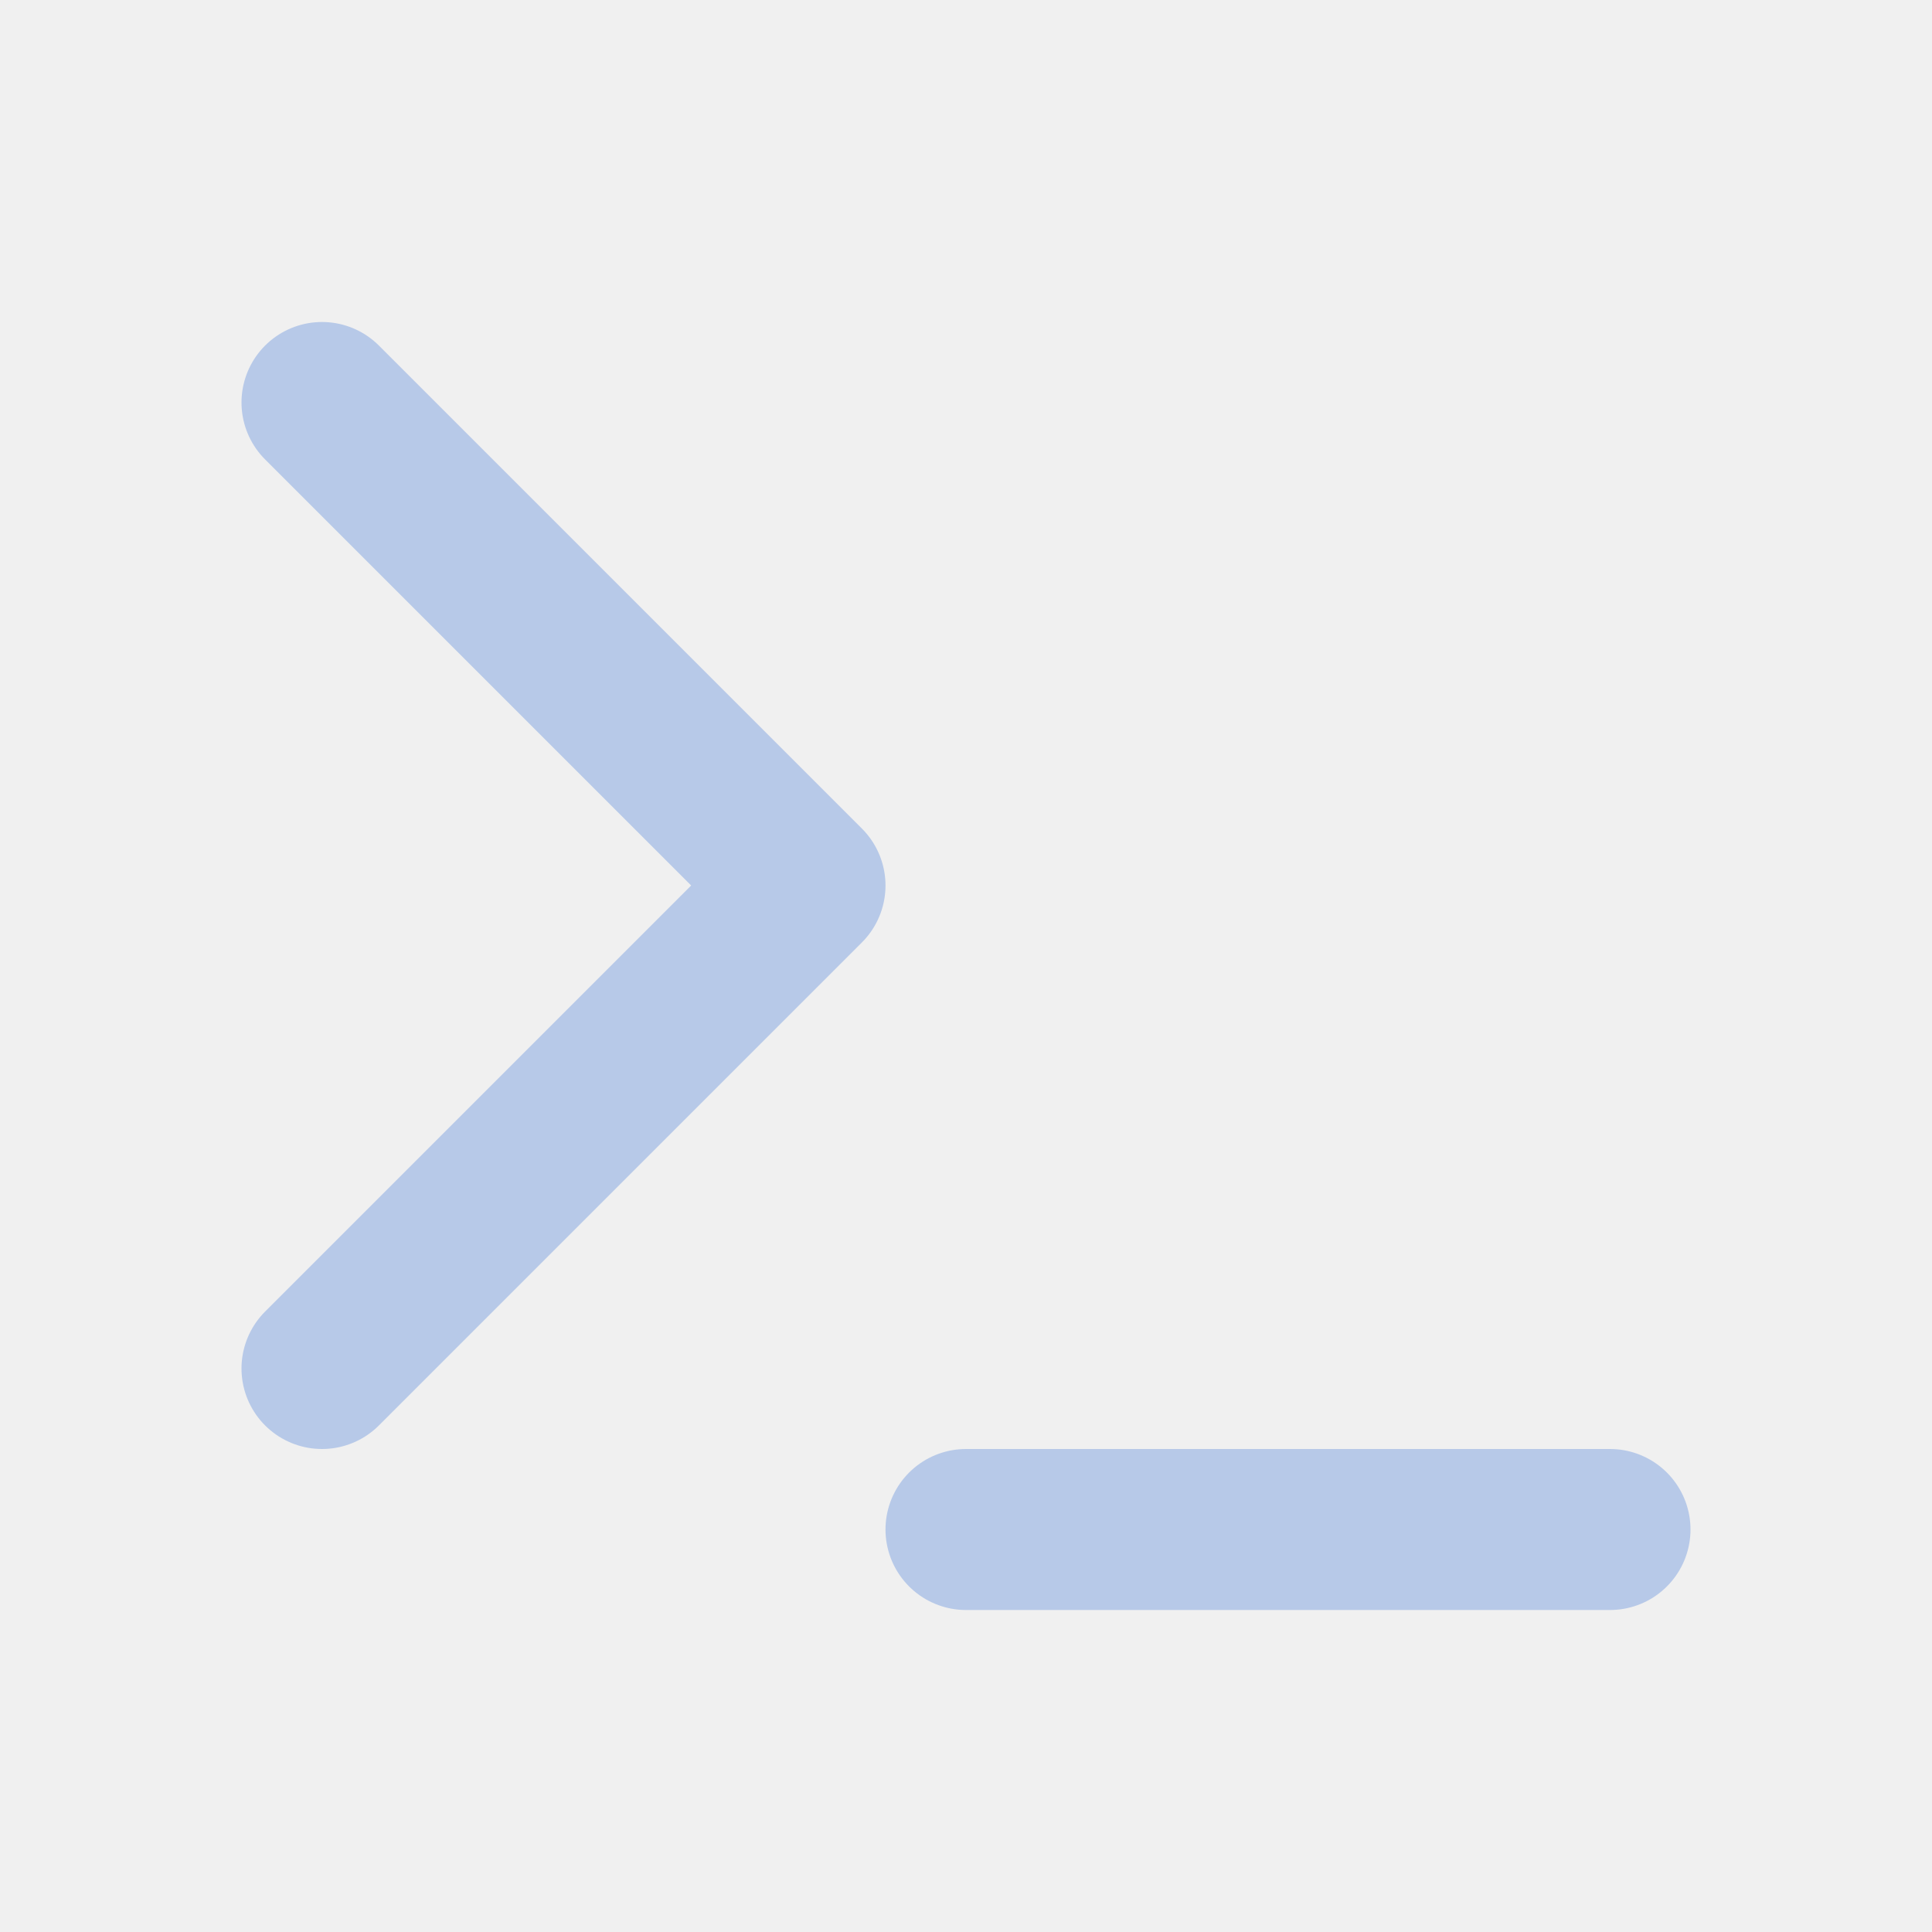
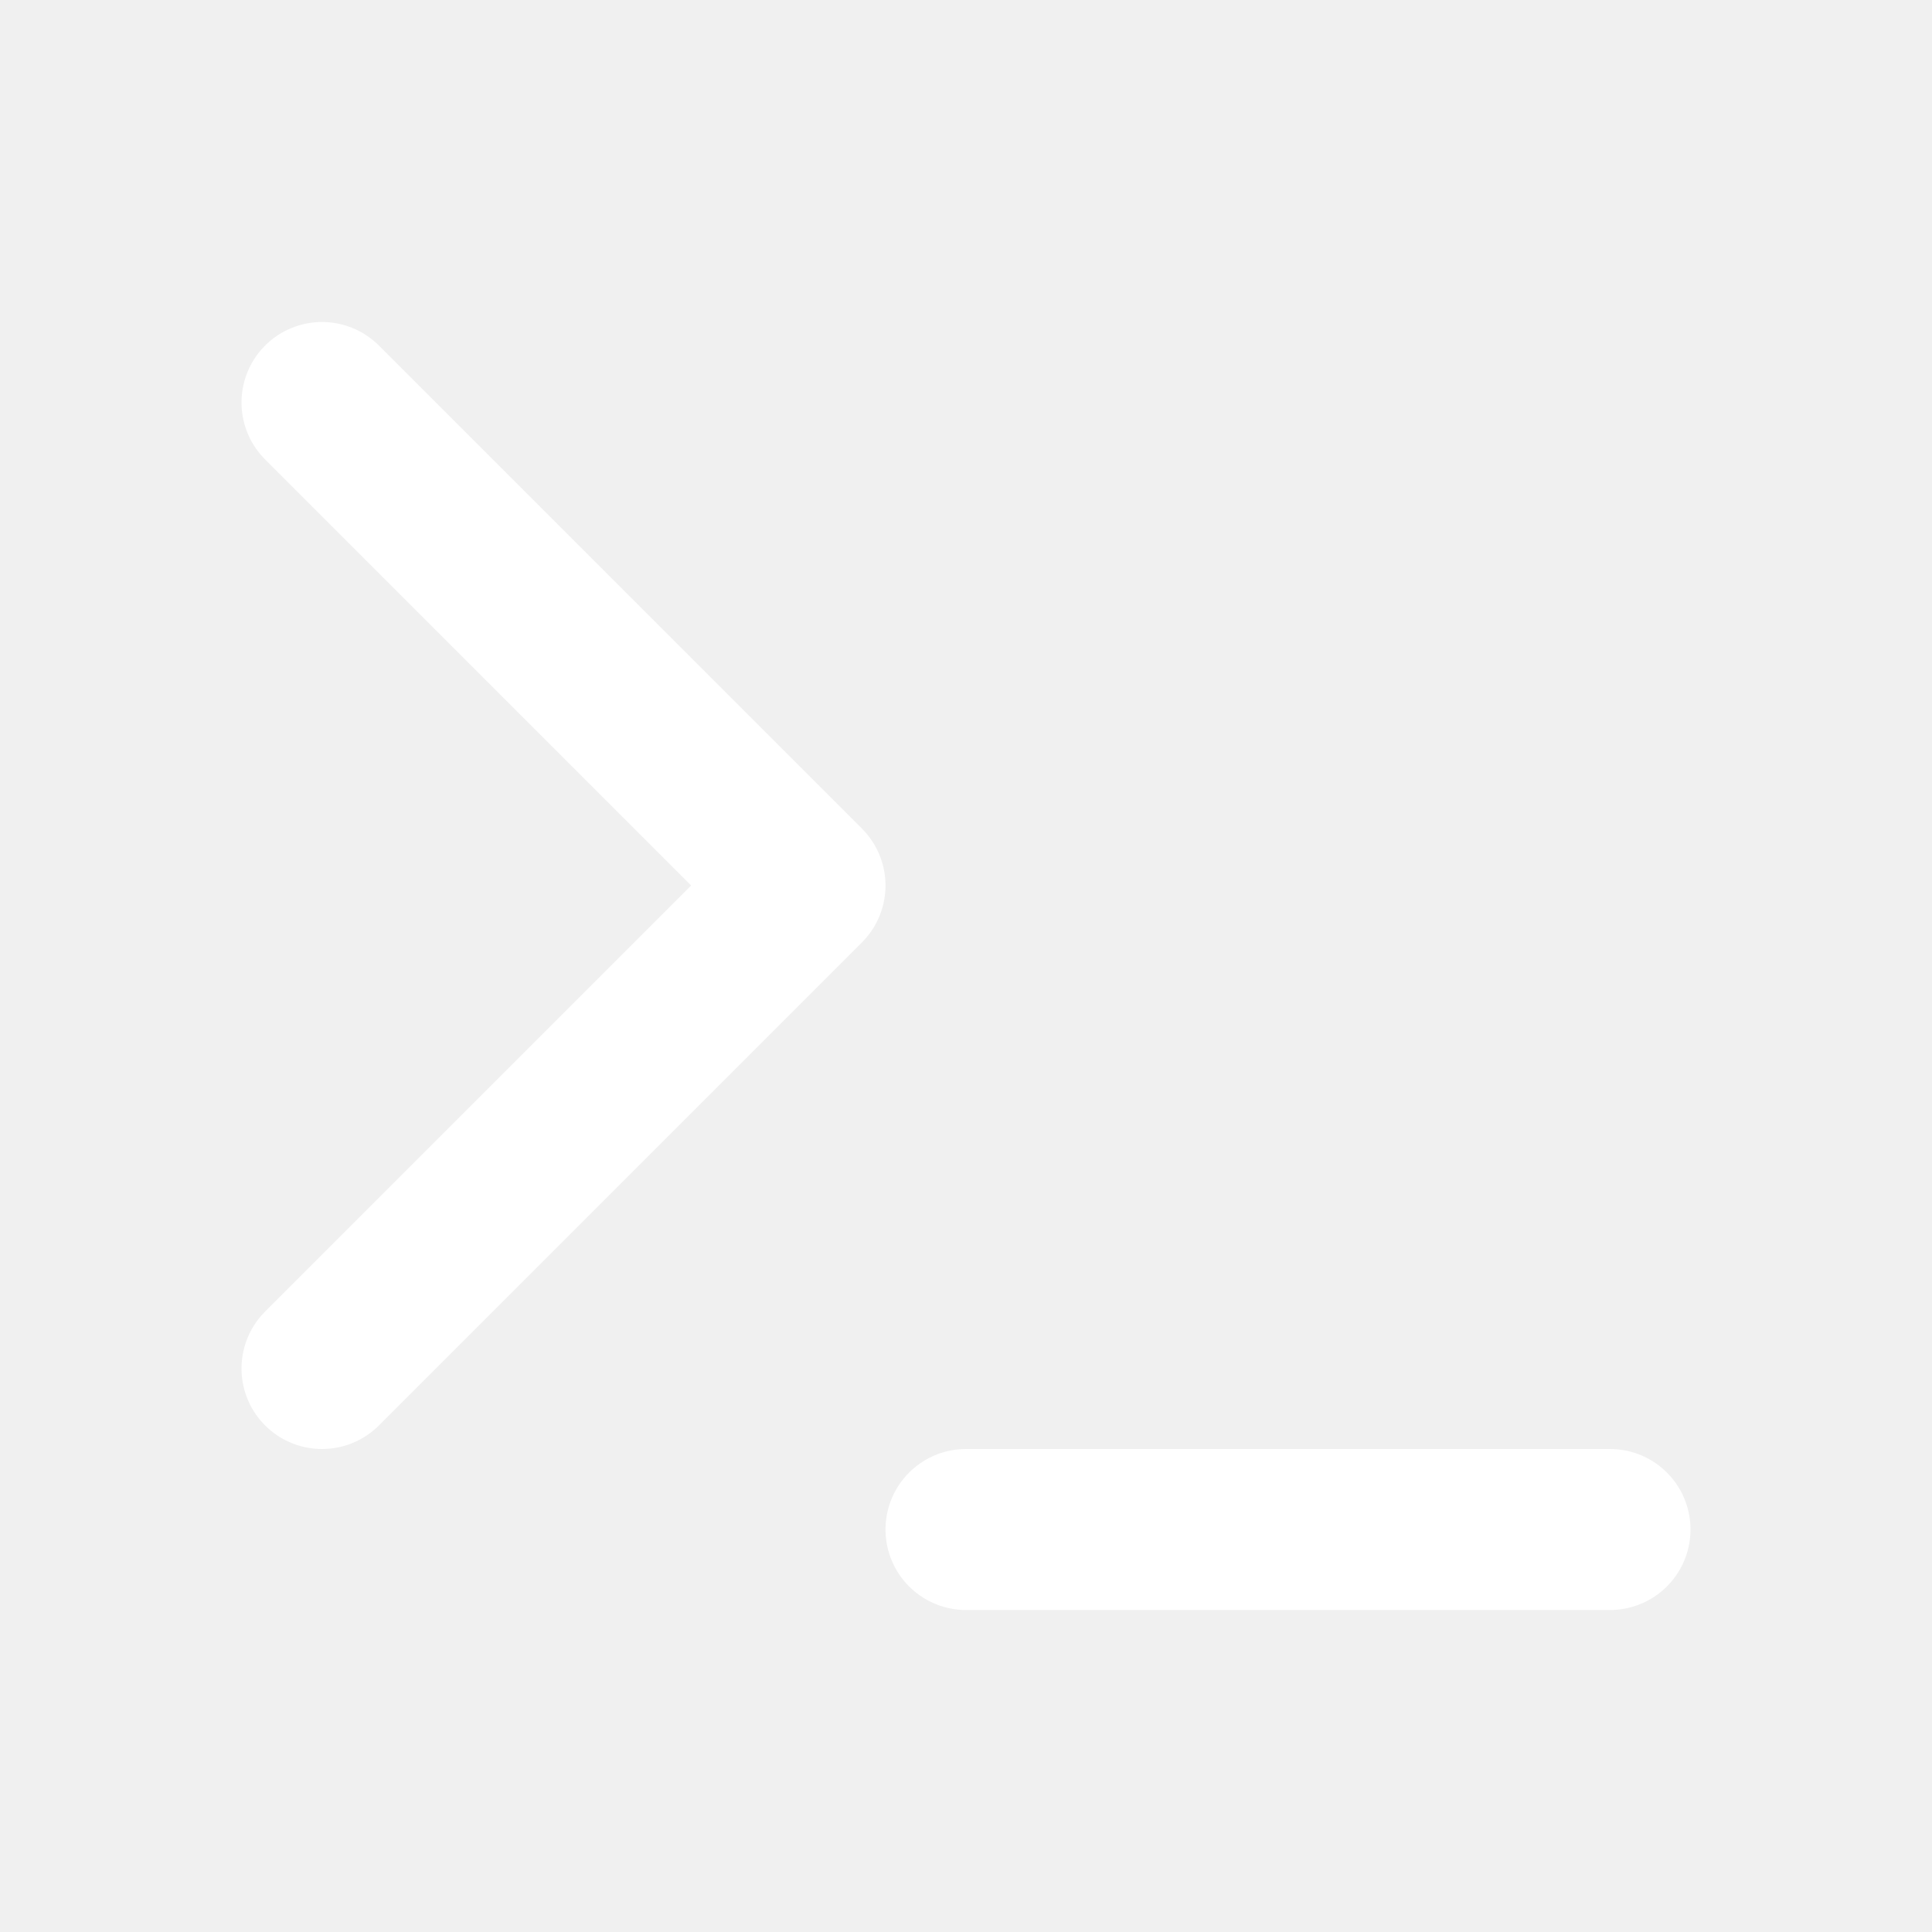
- <svg xmlns="http://www.w3.org/2000/svg" width="24" height="24" viewBox="0 0 24 24" fill="none" stroke="#B7C9E8" stroke-width="2" stroke-linecap="round" stroke-linejoin="round">
+ <svg xmlns="http://www.w3.org/2000/svg" width="24" height="24" viewBox="0 0 24 24" fill="none" stroke="#FFFFFF" stroke-width="2" stroke-linecap="round" stroke-linejoin="round">
  <path d="M12 19h8" />
  <path d="m4 17 6-6-6-6" />
</svg>
